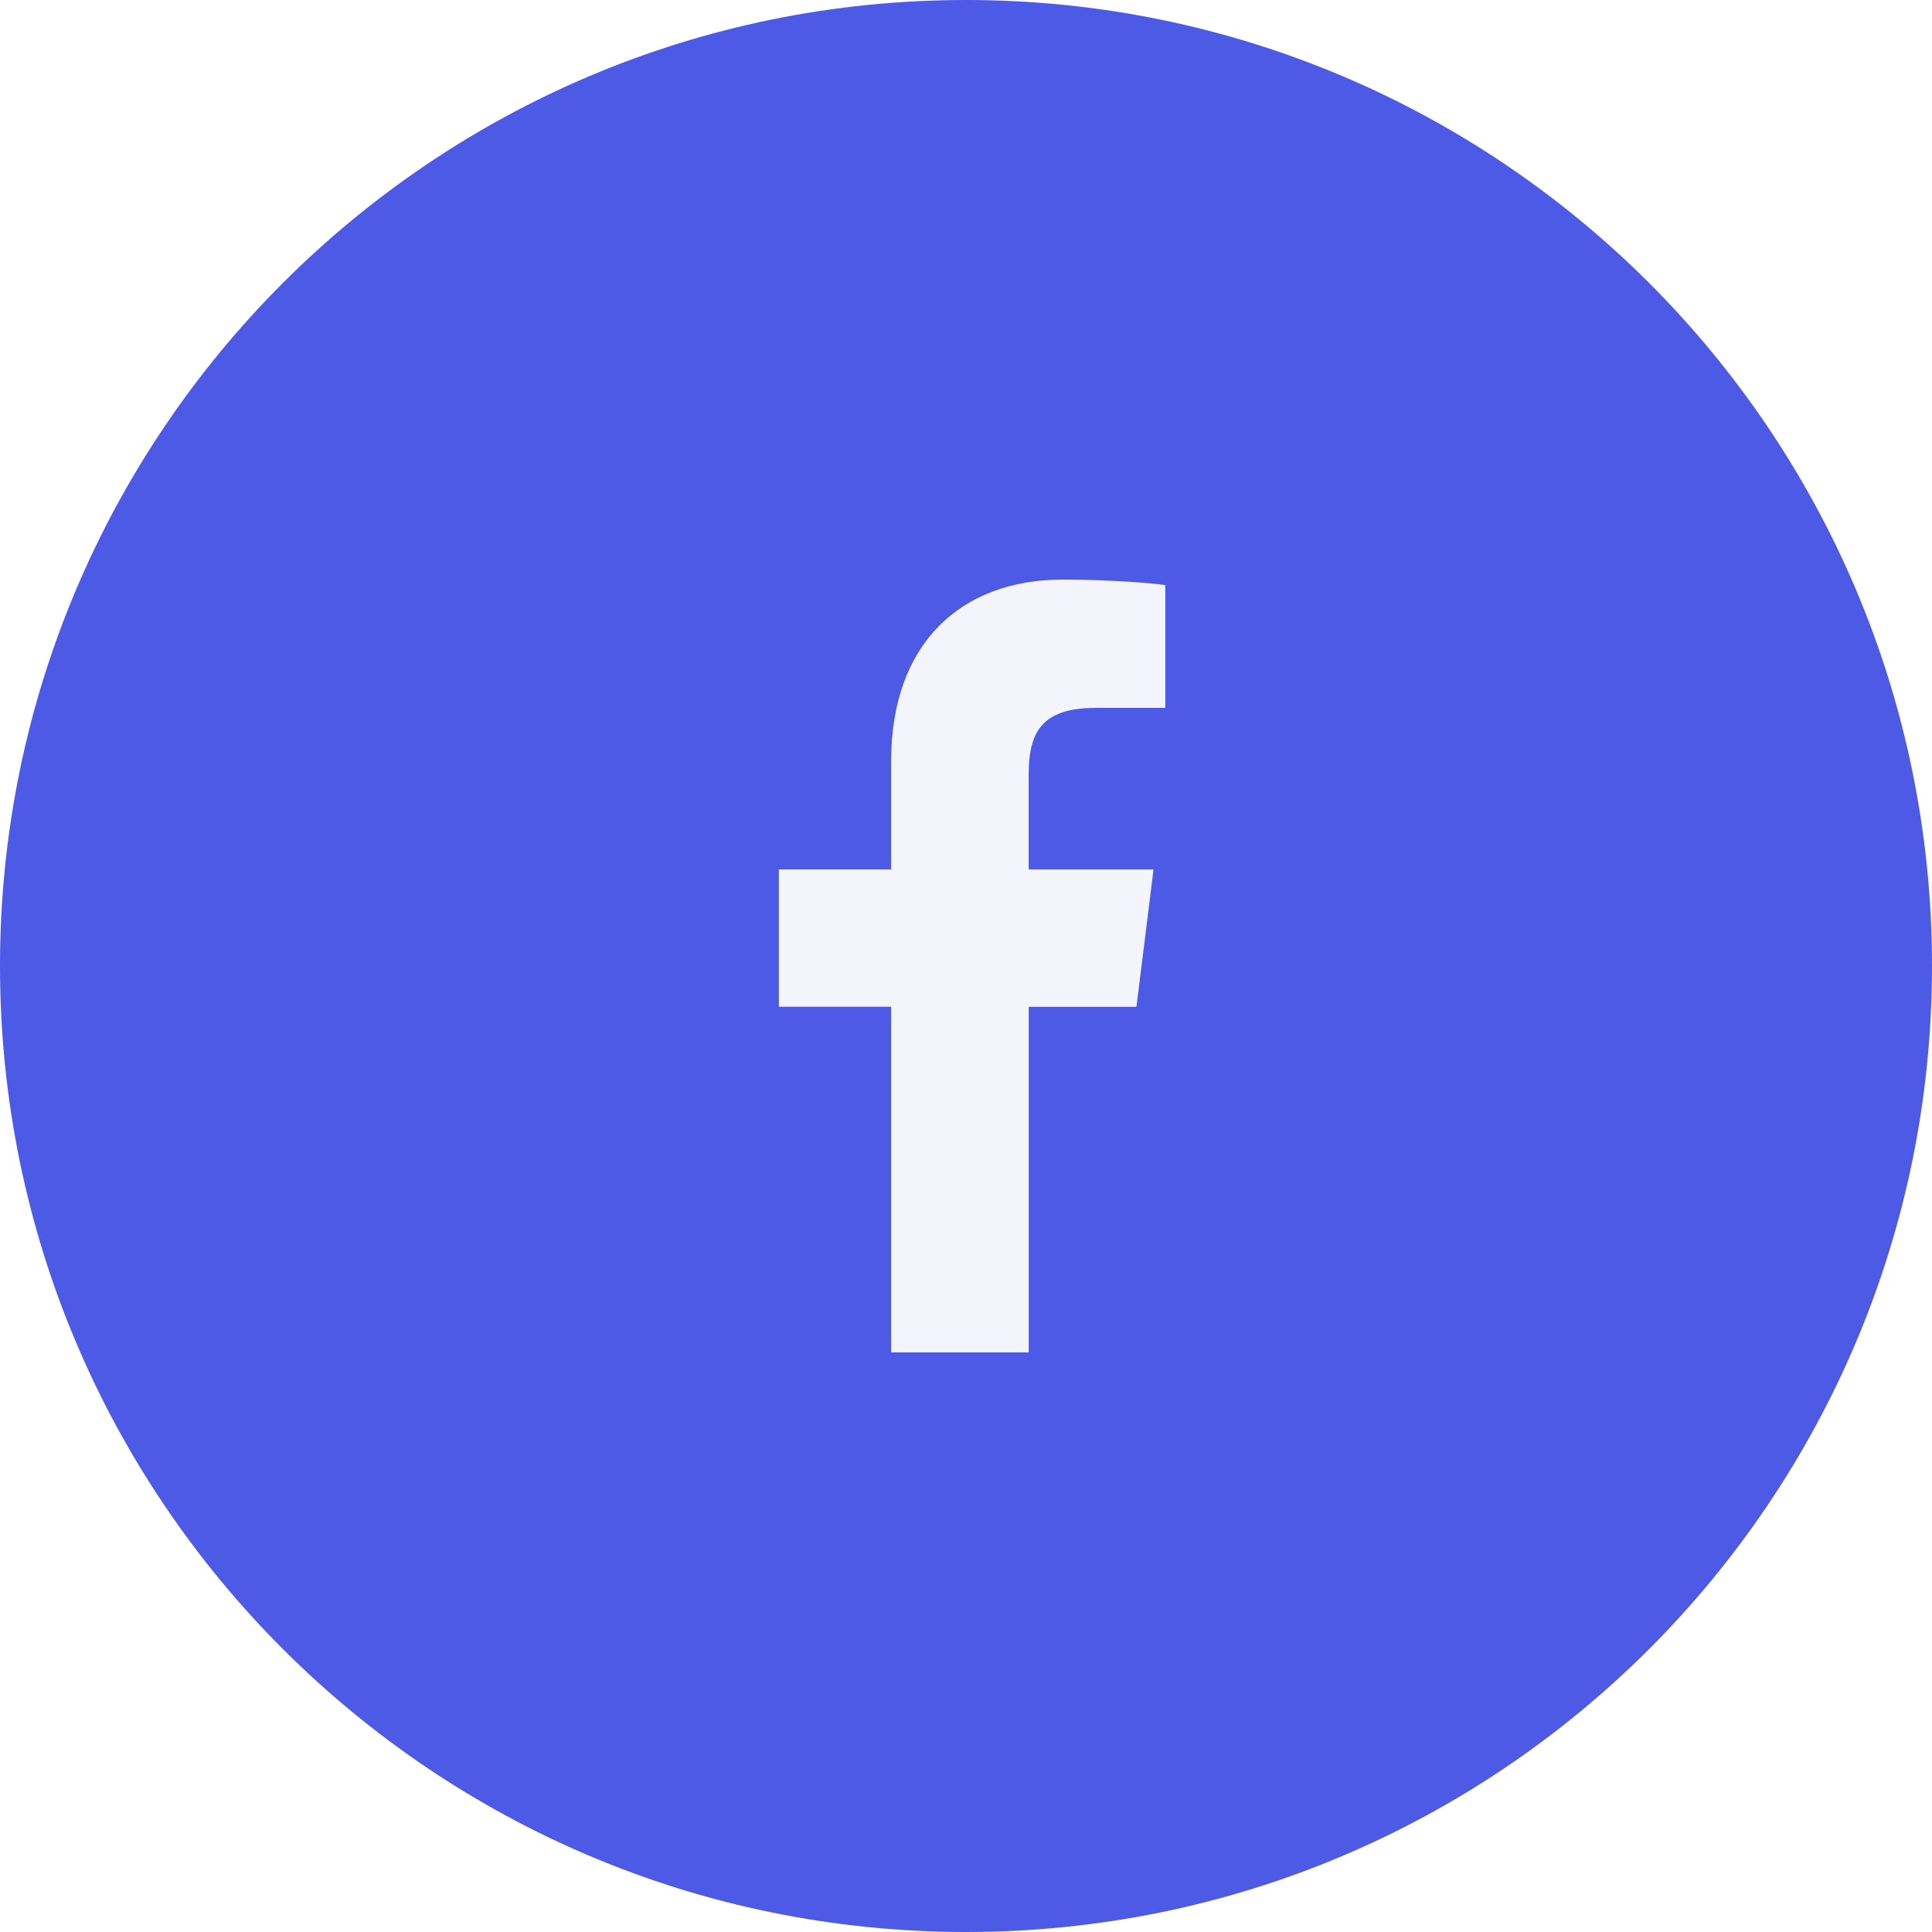
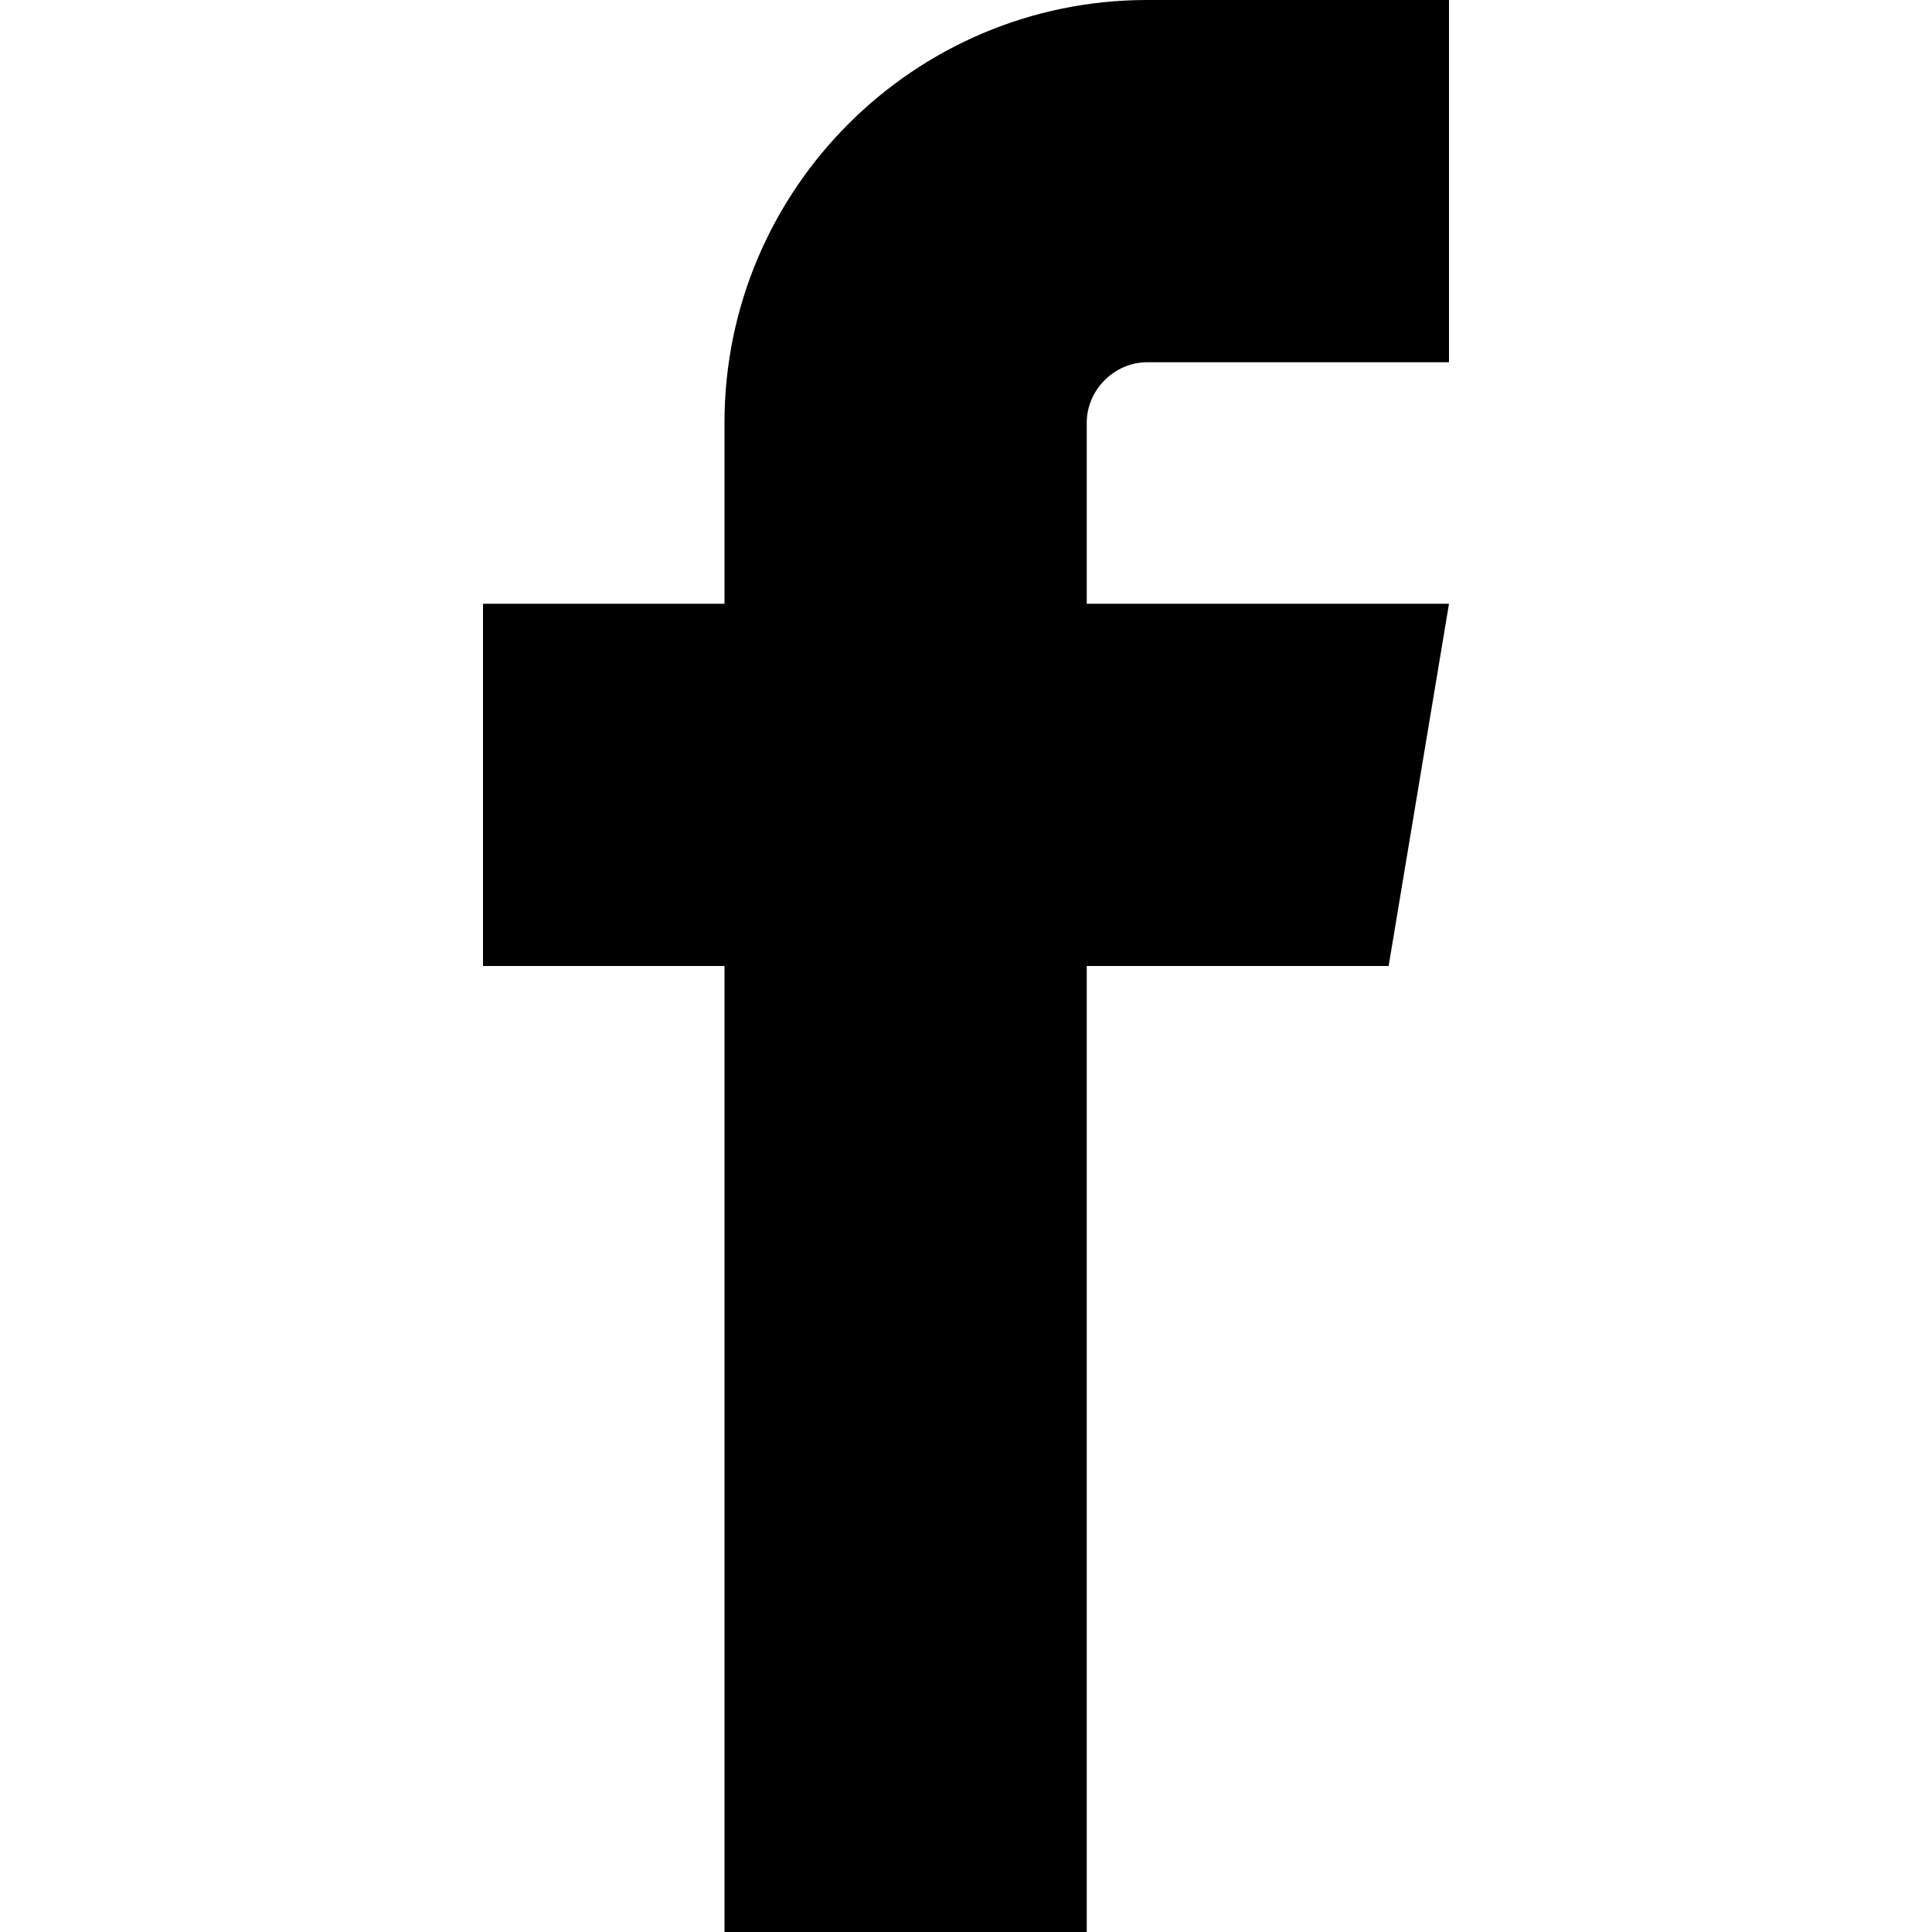
<svg xmlns="http://www.w3.org/2000/svg" version="1.1" width="32" height="32" viewBox="0 0 32 32">
-   <path fill="#4d5ae5" d="M32 16c0 4.418-1.791 8.418-4.686 11.314s-6.895 4.686-11.314 4.686c-4.418 0-8.418-1.791-11.314-4.686s-4.686-6.895-4.686-11.314c0-4.418 1.791-8.418 4.686-11.314s6.895-4.686 11.314-4.686c4.418 0 8.418 1.791 11.314 4.686s4.686 6.895 4.686 11.314z" />
-   <path fill="#f4f4fd" d="M18.132 11.725h1.169v-2.035c-0.202-0.028-0.895-0.090-1.702-0.090-1.685 0-2.839 1.060-2.839 3.008v1.792h-1.859v2.275h1.859v5.725h2.279v-5.724h1.784l0.283-2.275h-2.068v-1.567c0-0.658 0.178-1.108 1.094-1.108z" />
+   <path d="M19 6h5v-6h-5c-3.86 0-7 3.14-7 7v3h-4v6h4v16h6v-16h5l1-6h-6v-3c0-0.542 0.458-1 1-1z" />
</svg>
